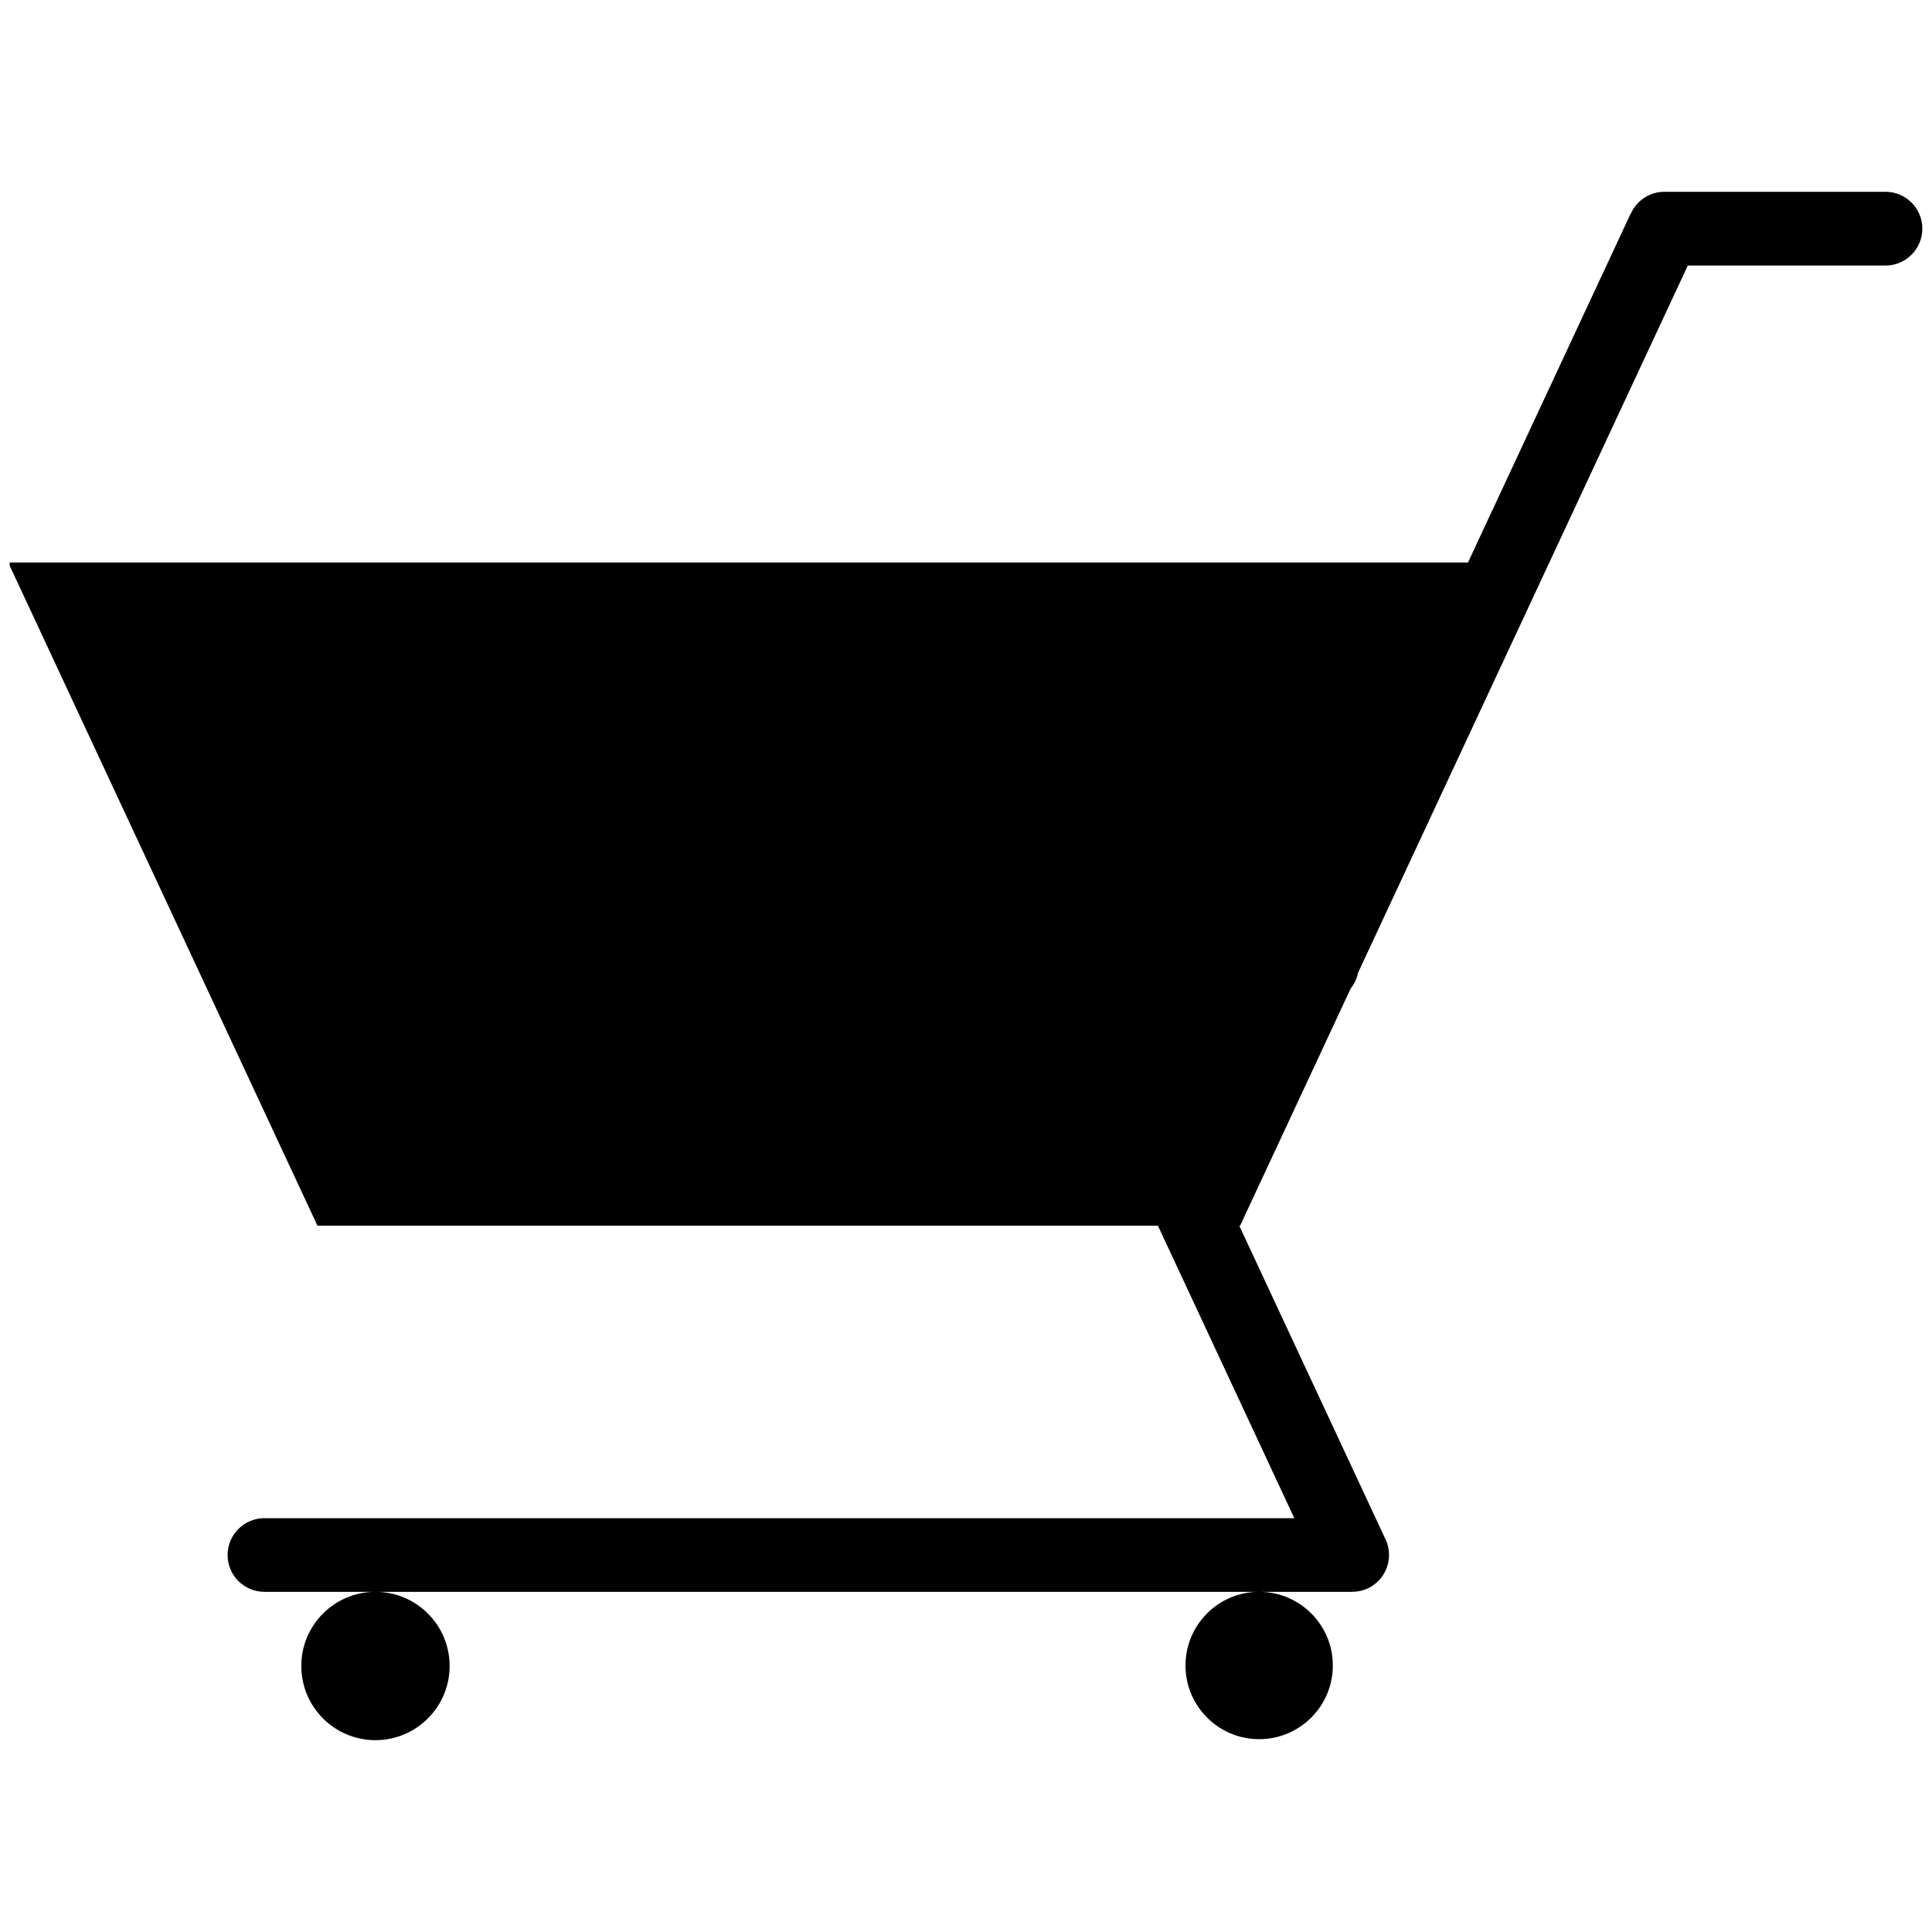
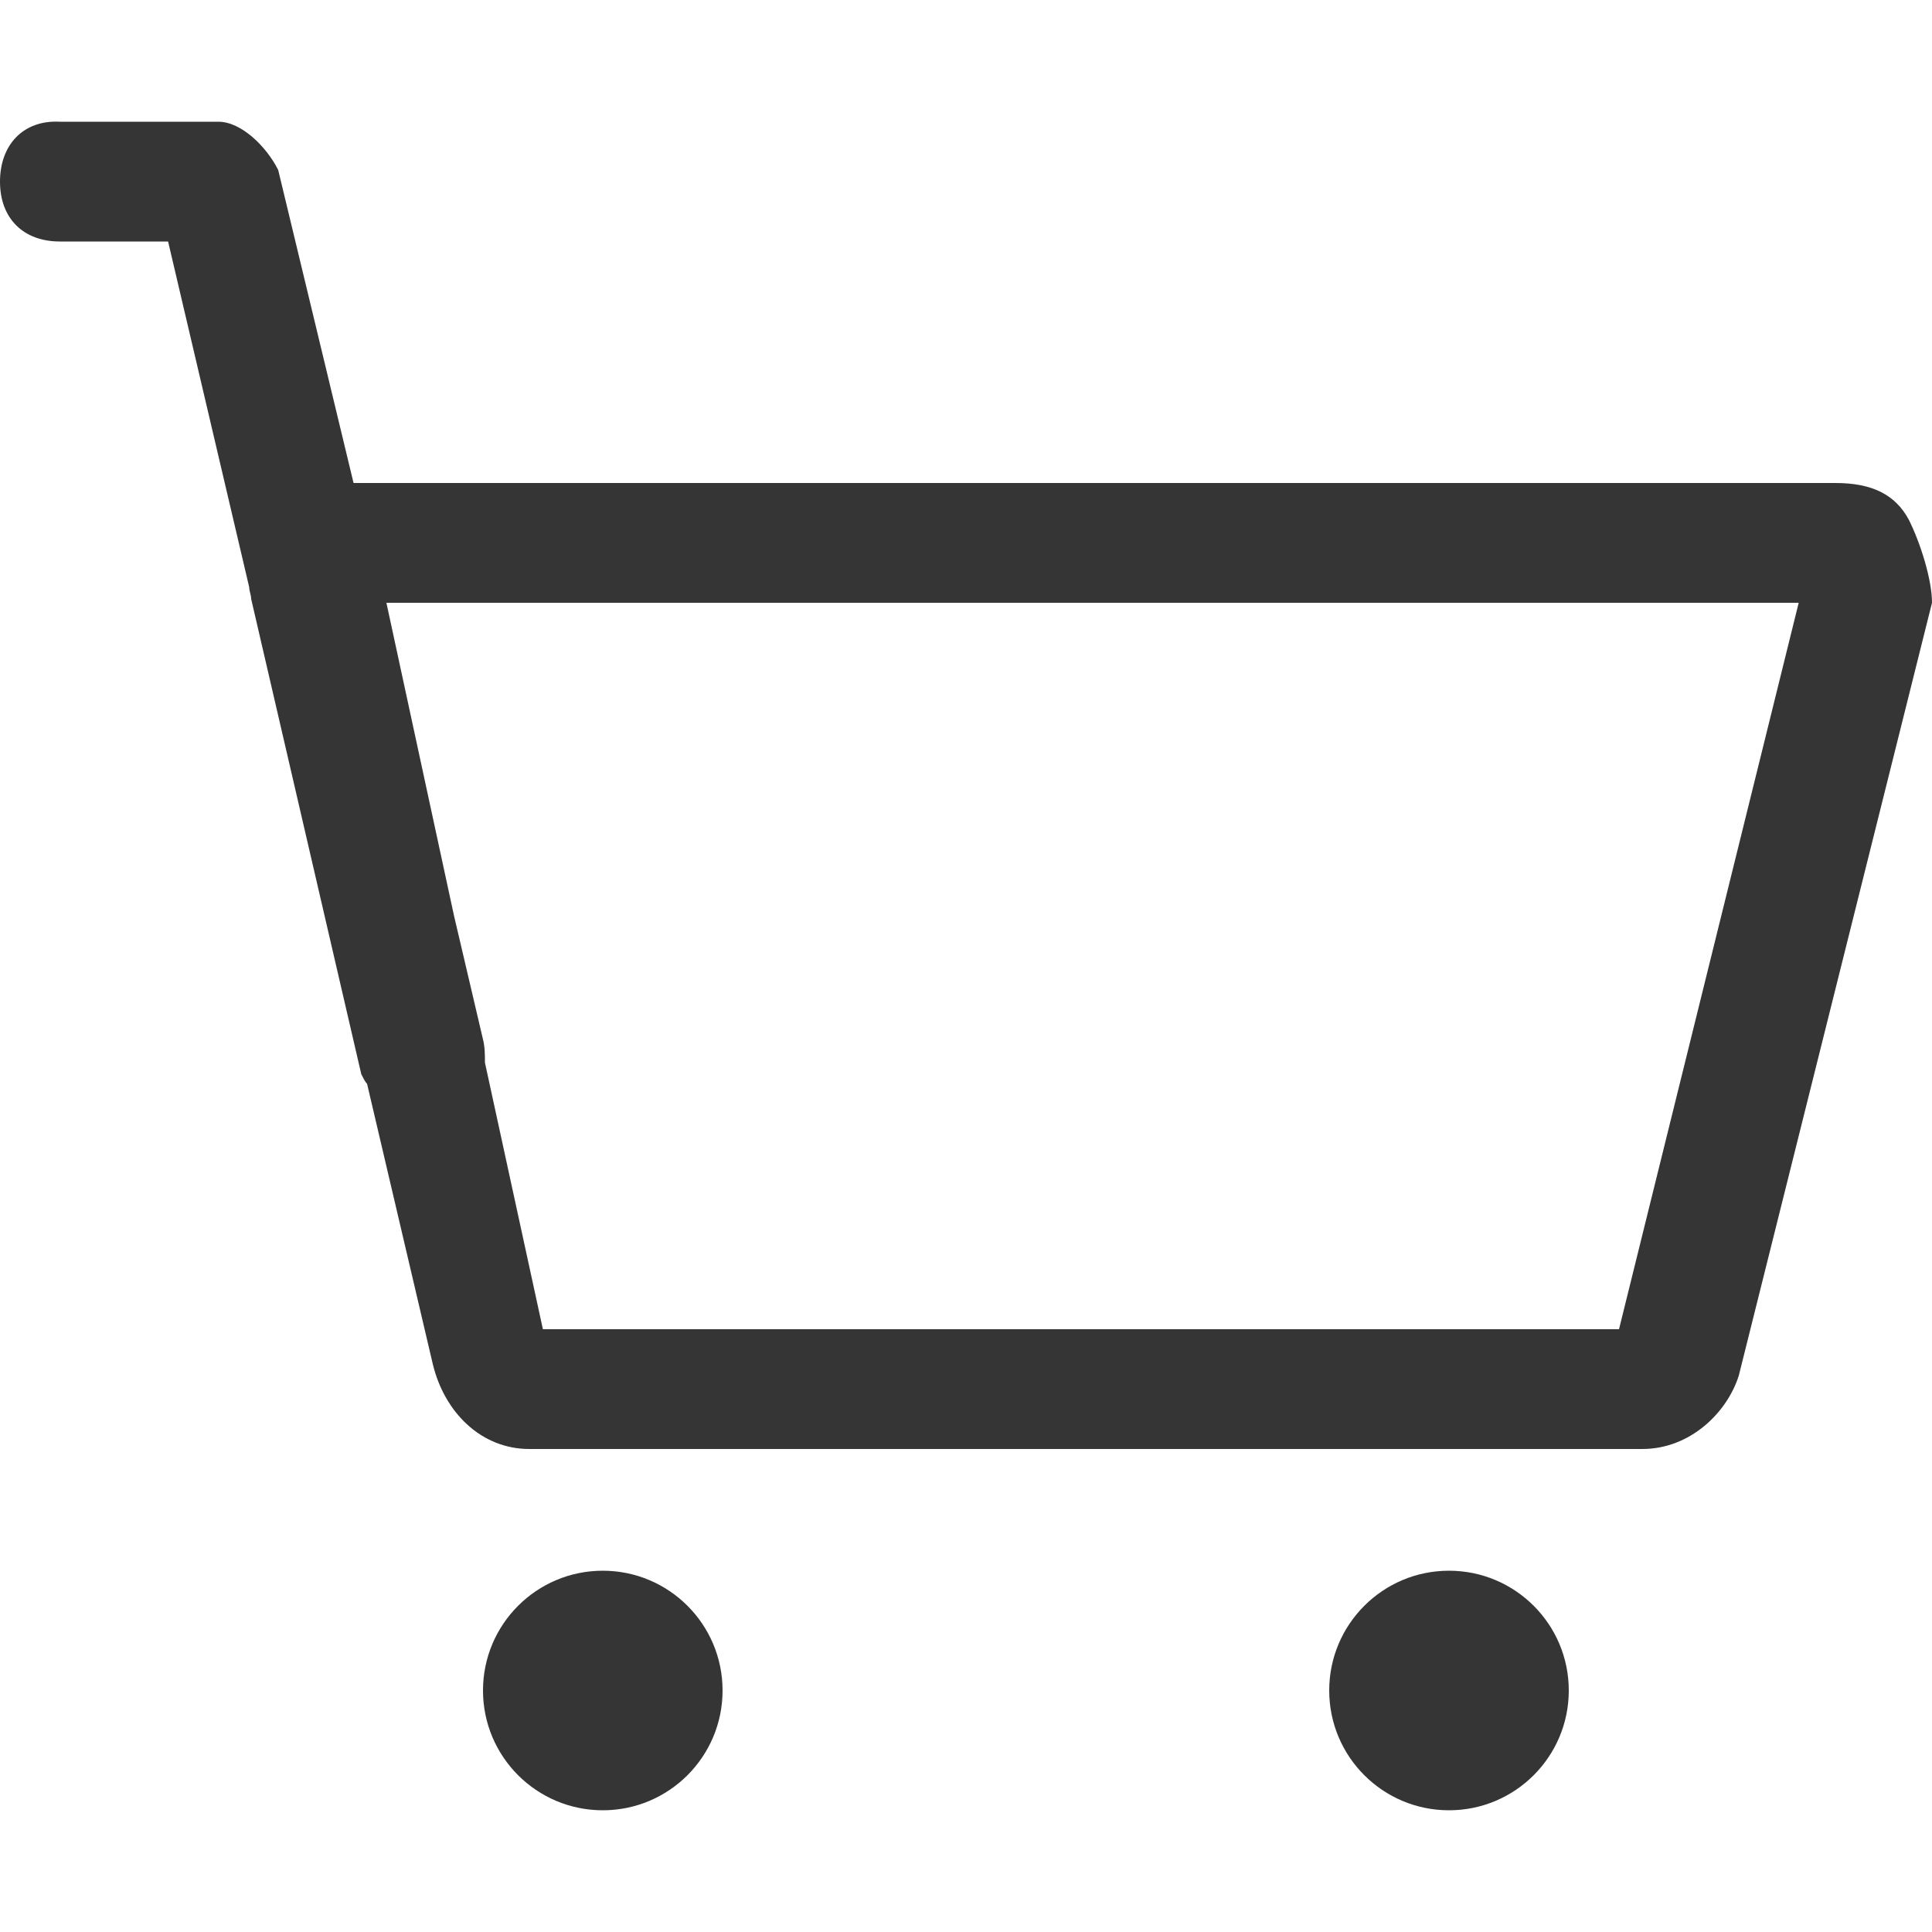
- <svg xmlns="http://www.w3.org/2000/svg" enable-background="new -0.709 -14.07 141.732 141.732" height="141.732px" id="Livello_1" version="1.1" viewBox="-0.709 -14.07 141.732 141.732" width="141.732px" xml:space="preserve">
-   <g id="Livello_115">
-     <path d="M86.26,108.111c0,2.985,2.42,5.405,5.402,5.405c2.985,0,5.406-2.42,5.406-5.405c0-2.983-2.421-5.404-5.406-5.404   C88.68,102.705,86.26,105.126,86.26,108.111 M21.394,108.148c0,3.006,2.437,5.441,5.439,5.441s5.443-2.438,5.443-5.441   s-2.438-5.441-5.443-5.441S21.394,105.143,21.394,108.148 M140.314,2.703c0-1.493-1.21-2.703-2.702-2.703h-16.217   c-1.085,0-2.02,0.642-2.447,1.562l-0.01-0.004l-11.956,25.638H0v0.229l22.58,48.424h61.657l10.005,21.454H18.691   c-1.493,0-2.703,1.211-2.703,2.702c0,1.493,1.21,2.703,2.703,2.703h79.797v-0.002c0.383,0,0.772-0.079,1.143-0.251   c1.354-0.633,1.938-2.239,1.31-3.594c-0.011-0.022-0.024-0.046-0.037-0.067l-10.7-22.946h0.062l8.111-17.401   c0.131-0.164,0.248-0.344,0.34-0.543c0.096-0.196,0.156-0.4,0.198-0.605l24.194-51.888h14.505   C139.104,5.406,140.314,4.196,140.314,2.703" />
+ <svg xmlns="http://www.w3.org/2000/svg" version="1.1" id="Layer_1" x="0px" y="0px" viewBox="0 0 100 100" enable-background="new 0 0 100 100" xml:space="preserve">
+   <g id="Circle_Center" display="none">
+     <rect display="inline" fill="none" stroke="#E30613" stroke-width="6.250000e-02" stroke-miterlimit="10" width="100" height="100" />
+     <line display="inline" fill="none" stroke="#E30613" stroke-width="6.250000e-02" stroke-miterlimit="10" x1="0" y1="50" x2="100" y2="50" />
+     <line display="inline" fill="none" stroke="#E30613" stroke-width="6.250000e-02" stroke-miterlimit="10" x1="50" y1="0" x2="50" y2="100" />
+     <circle display="inline" fill="none" stroke="#E30613" stroke-width="6.666666e-02" stroke-miterlimit="10" cx="50" cy="50" r="50" />
  </g>
-   <g id="Livello_1_1_" />
+   <g id="Layer_3" display="none">
+ </g>
+   <g id="Layer_4" display="none">
+     <rect display="inline" fill="none" stroke="#FFED00" stroke-width="0.1" stroke-miterlimit="10" width="100" height="100" />
+   </g>
+   <g>
+     <path fill="#353535" d="M98.8,26.9C98.1,25.6,96.9,25,95,25H18.8c-0.2,0-0.4,0-0.5,0L14.4,8.8c-0.6-1.2-1.9-2.5-3.1-2.5H3.1   C1.2,6.2,0,7.5,0,9.4s1.2,3.1,3.1,3.1h5.6l4.2,17.9c0,0.2,0.1,0.4,0.1,0.6l5.7,24.6c0.1,0.2,0.2,0.4,0.3,0.5l3.4,14.5   c0.6,2.5,2.5,4.4,5,4.4H85c2.5,0,4.4-1.9,5-3.8l10-40C100,30,99.4,28.1,98.8,26.9z M83.8,68.8H28.1l-3-13.8c0-0.4,0-0.8-0.1-1.2   l-1.5-6.4L20,31.2h73.1L83.8,68.8z" />
+     <circle fill="#353535" cx="31.2" cy="87.5" r="6.2" />
+     <circle fill="#353535" cx="75" cy="87.5" r="6.2" />
+   </g>
+   <g id="Text" display="none">
+ </g>
+   <g id="Pixel_grid" display="none">
+ </g>
+   <g id="Layer_5" display="none">
+ </g>
+   <g id="Layer_8" display="none">
+ </g>
</svg>
